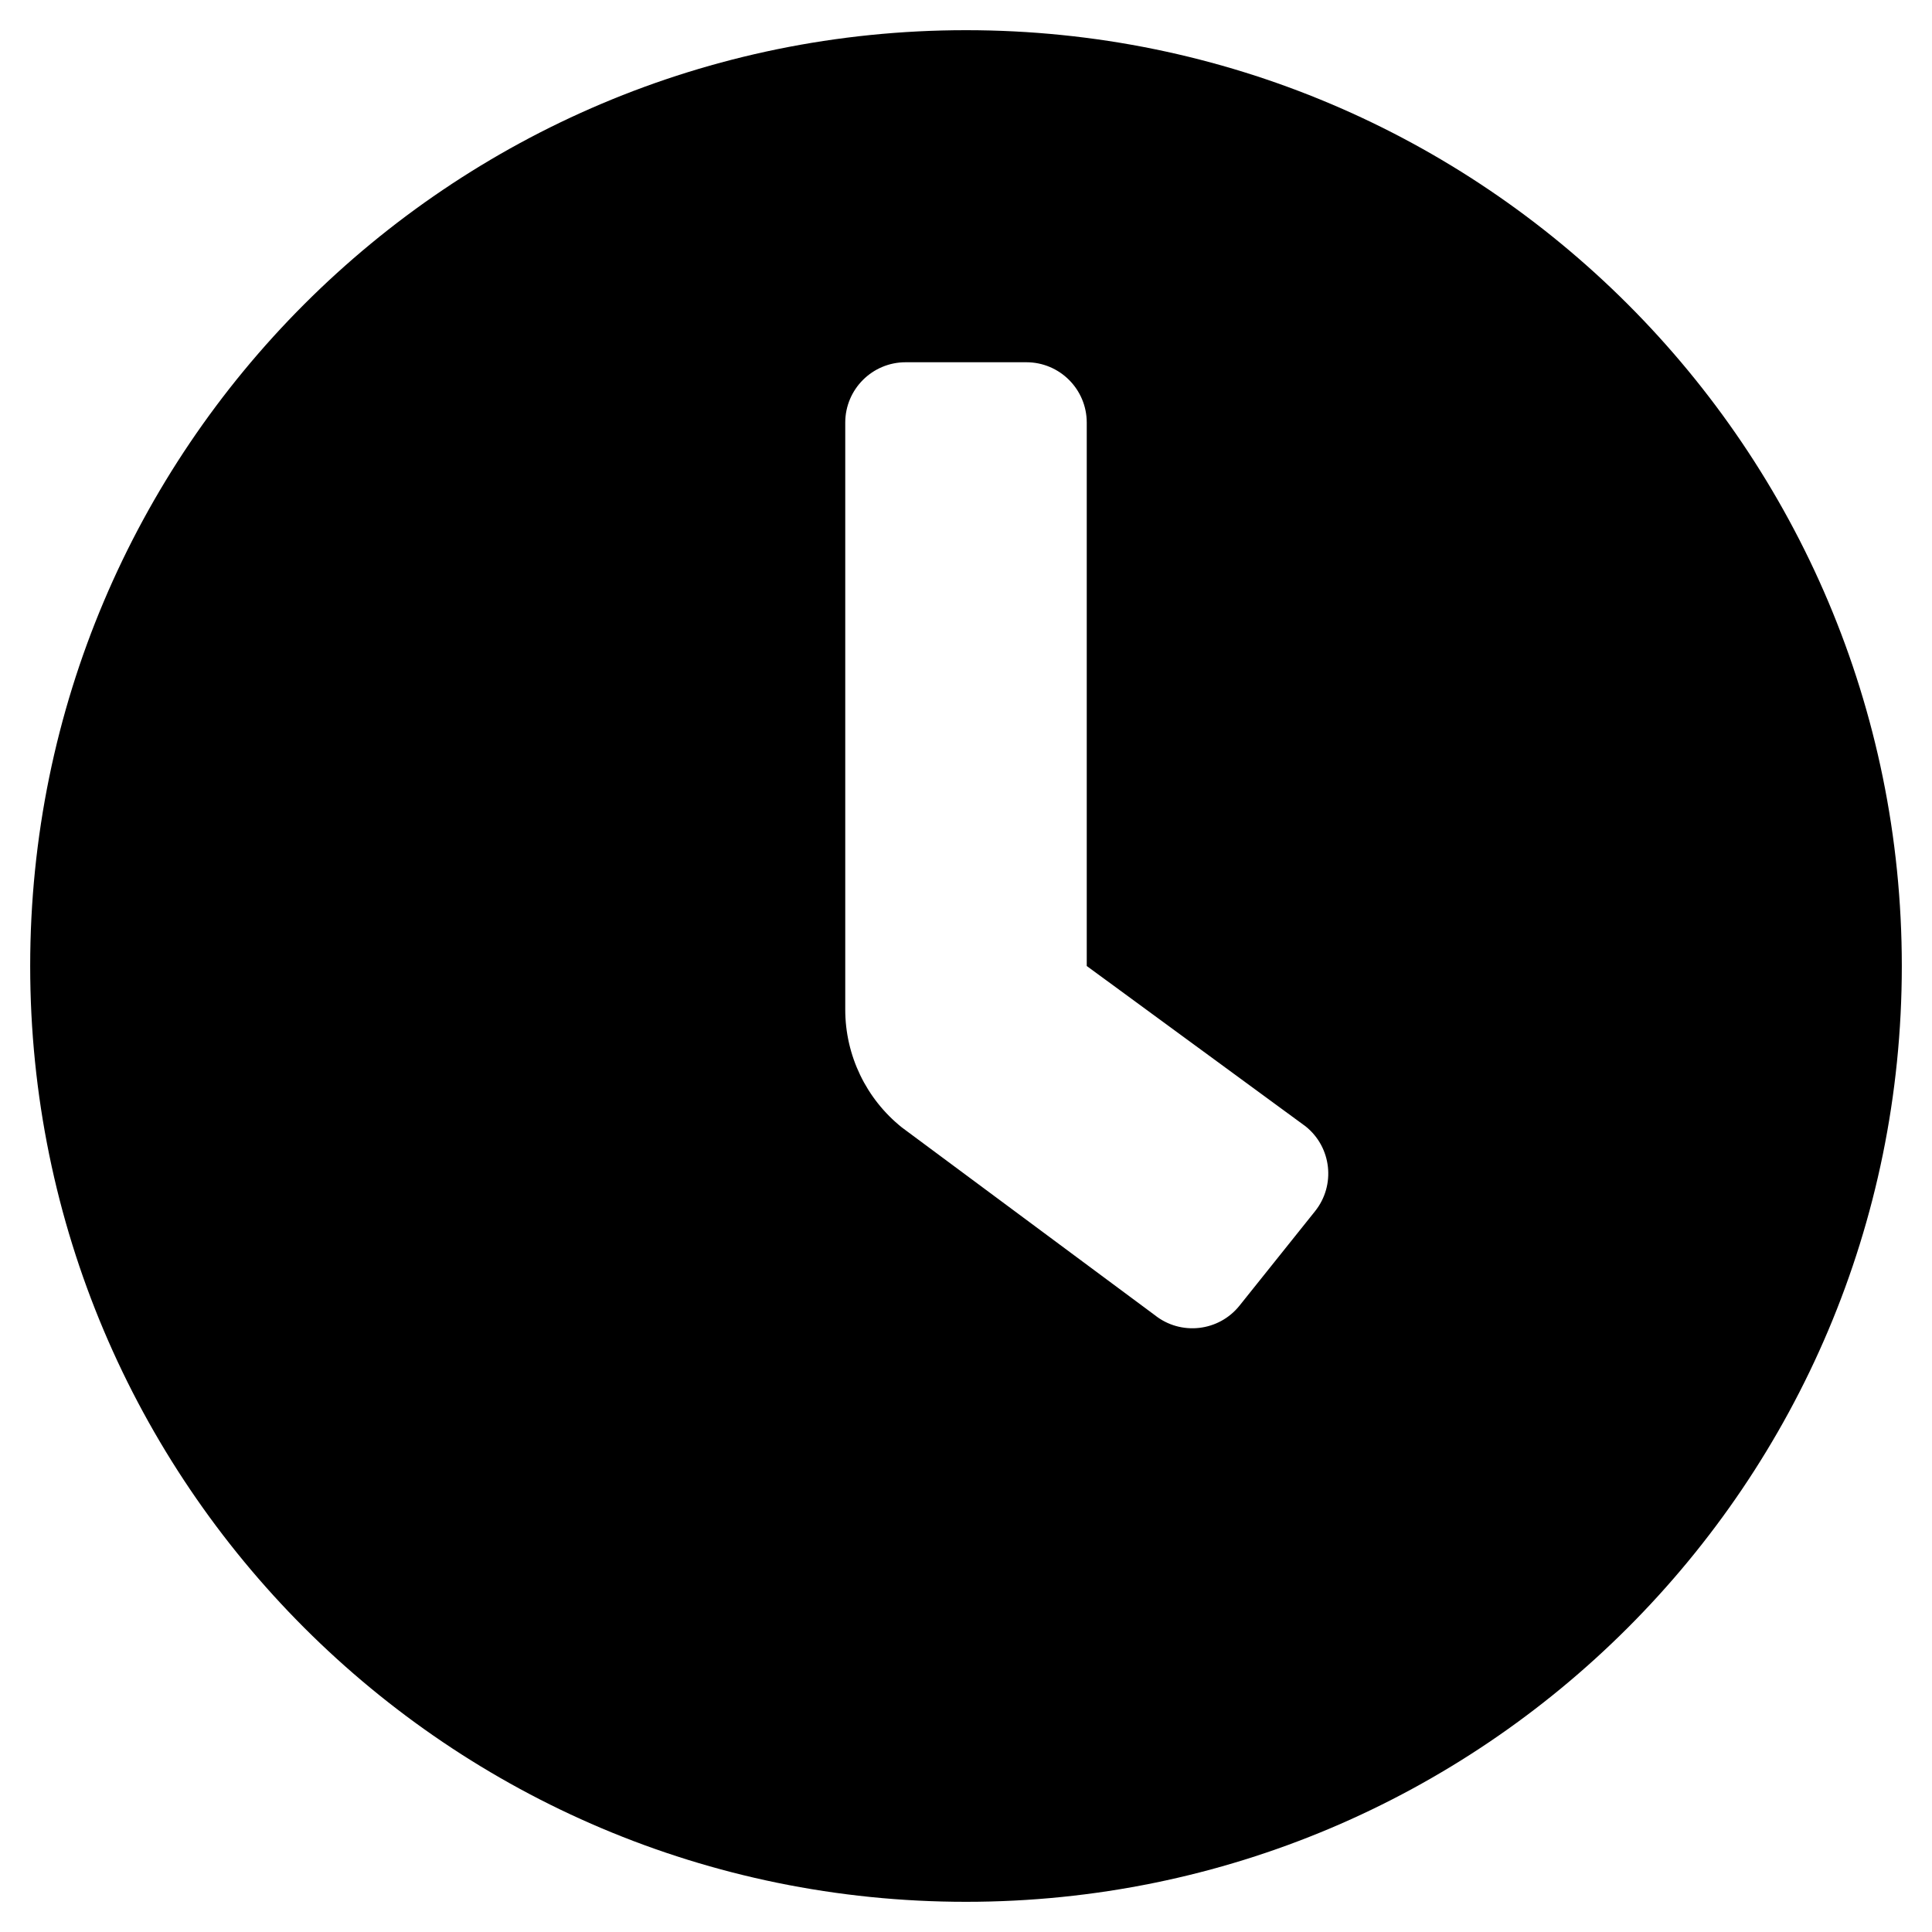
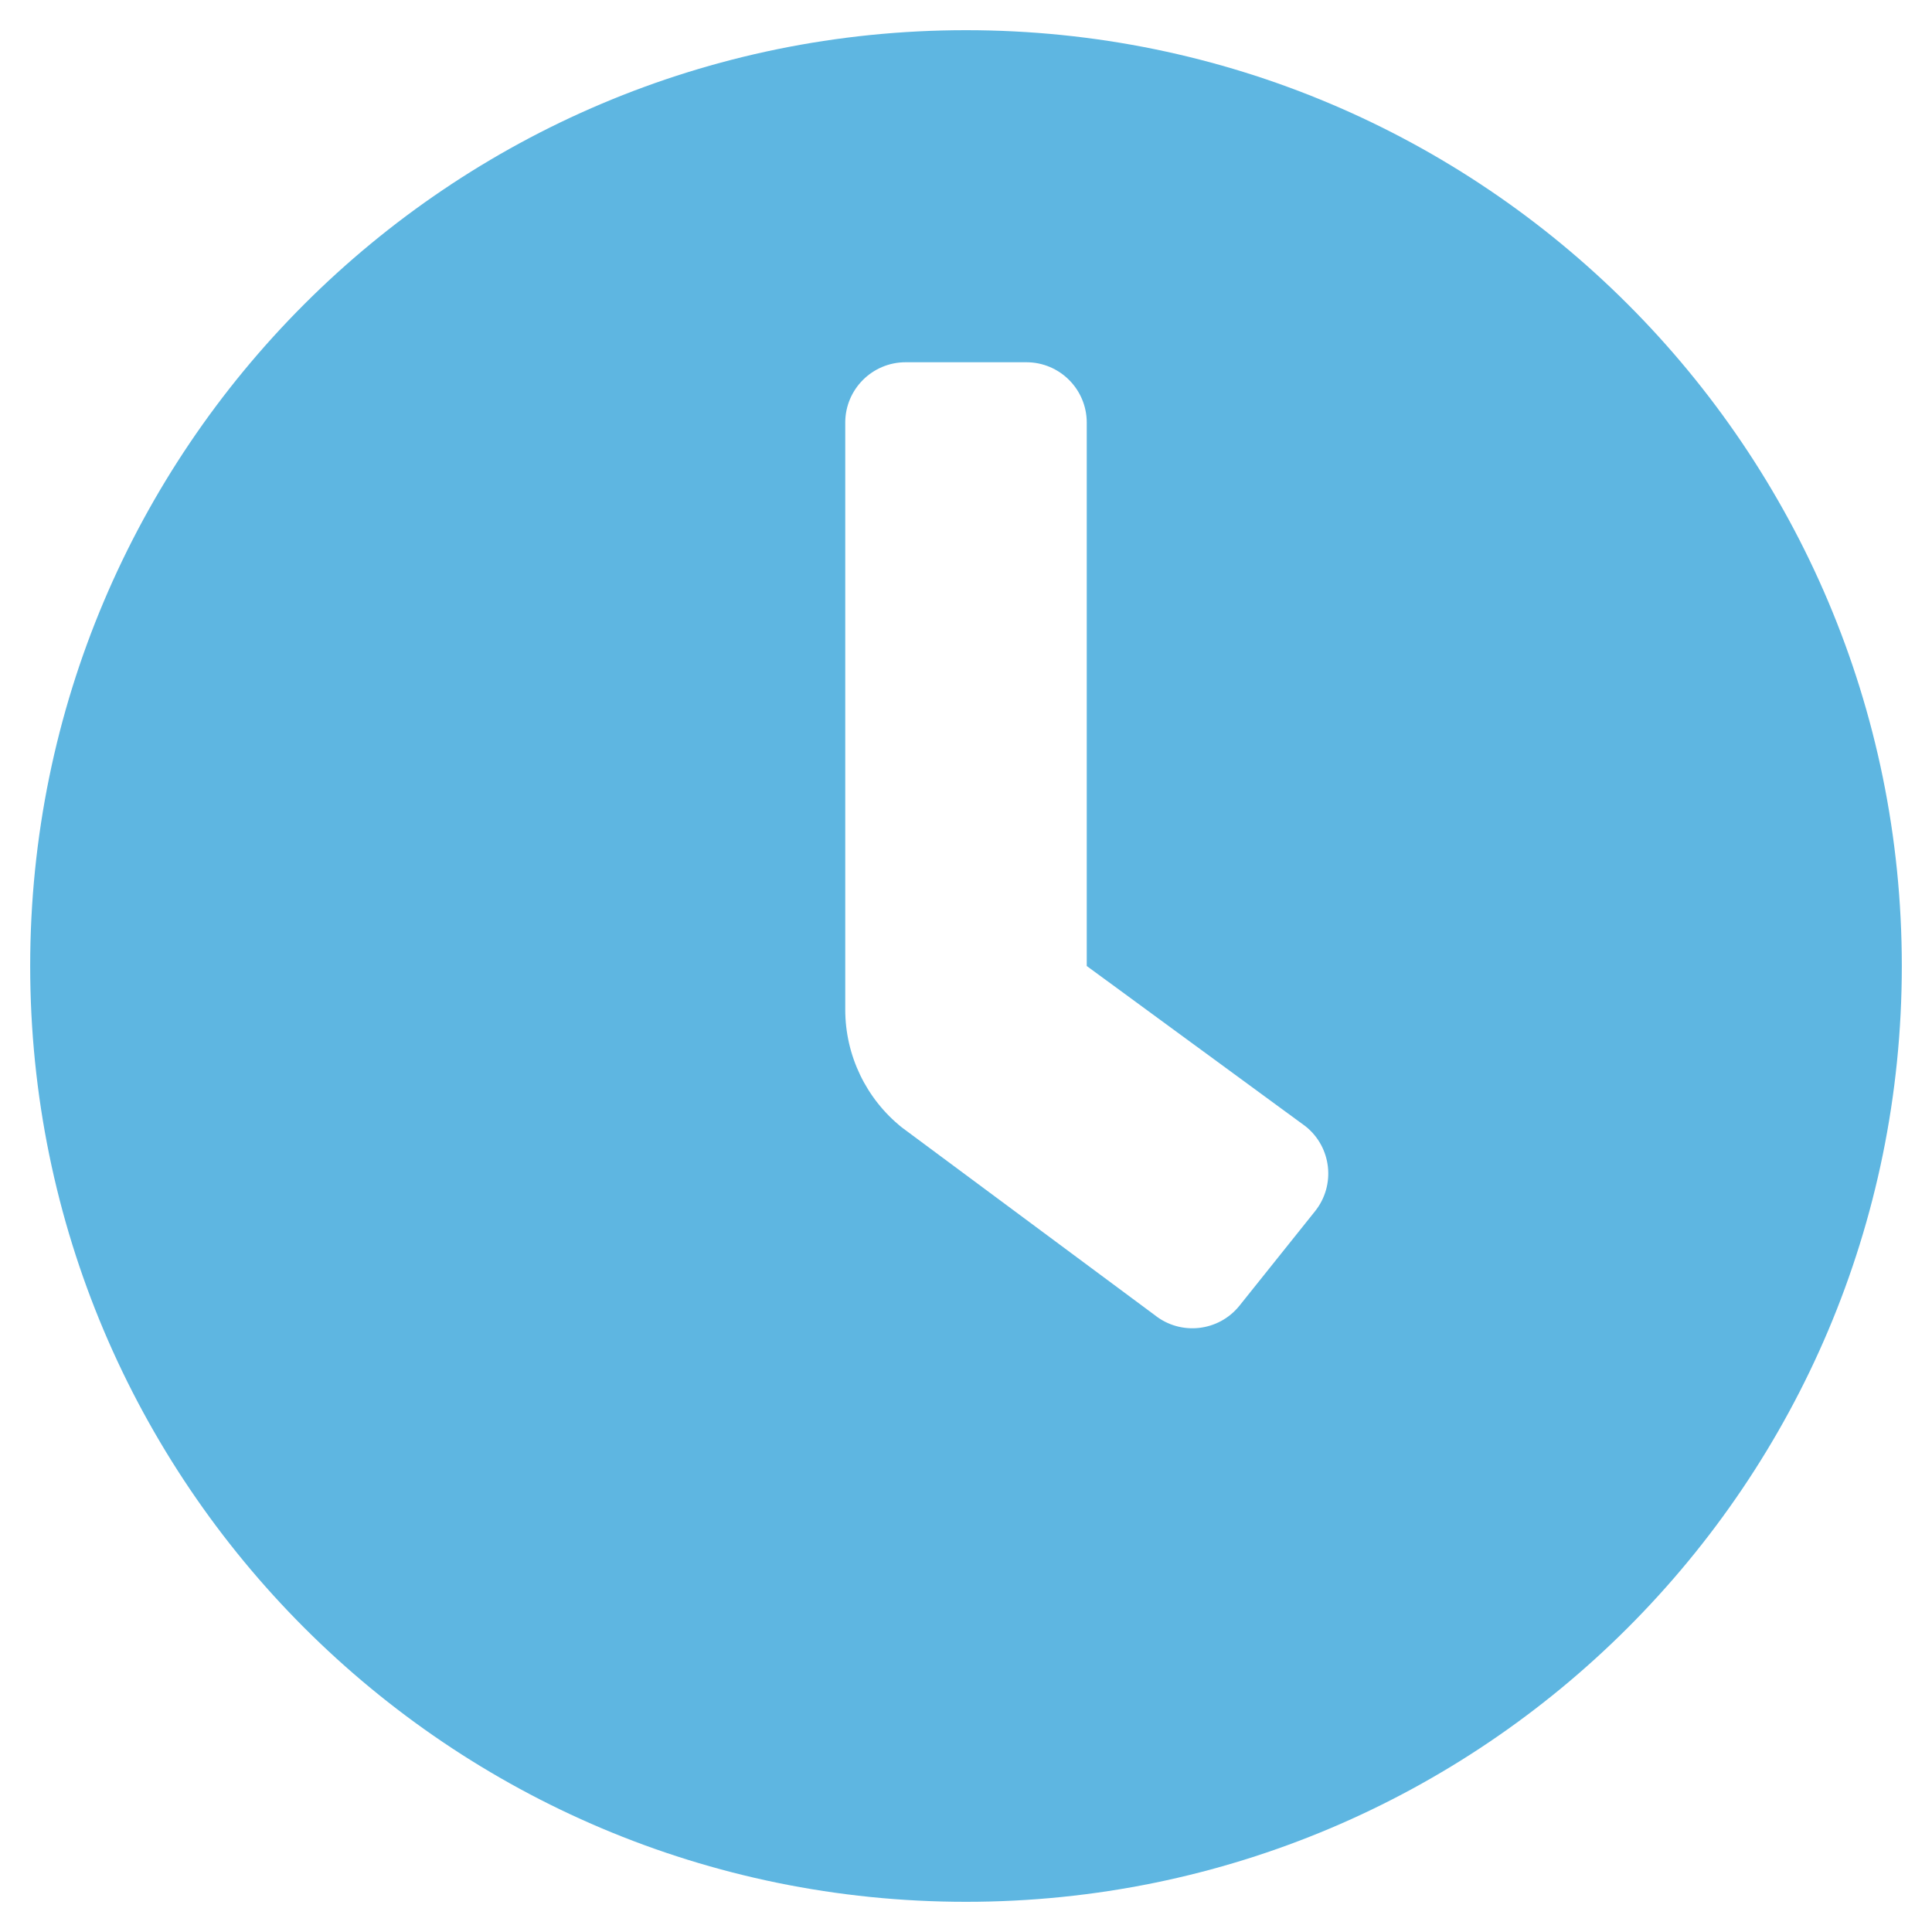
<svg xmlns="http://www.w3.org/2000/svg" aria-hidden="true" focusable="false" data-prefix="fas" data-icon="clock" class="svg-inline--fa fa-clock fa-w-16" role="img" viewBox="0 0 512 512">
-   <path fill="currentColor" d="M256,8C119,8,8,119,8,256S119,504,256,504,504,393,504,256,393,8,256,8Zm92.49,313h0l-20,25a16,16,0,0,1-22.49,2.5h0l-67-49.72a40,40,0,0,1-15-31.23V112a16,16,0,0,1,16-16h32a16,16,0,0,1,16,16V256l58,42.5A16,16,0,0,1,348.49,321Z" />
+   <path fill="#5eb6e1" d="M256,8C119,8,8,119,8,256S119,504,256,504,504,393,504,256,393,8,256,8Zm92.49,313h0l-20,25a16,16,0,0,1-22.49,2.5h0l-67-49.72a40,40,0,0,1-15-31.23V112a16,16,0,0,1,16-16h32a16,16,0,0,1,16,16V256l58,42.5A16,16,0,0,1,348.49,321Z" />
</svg>
